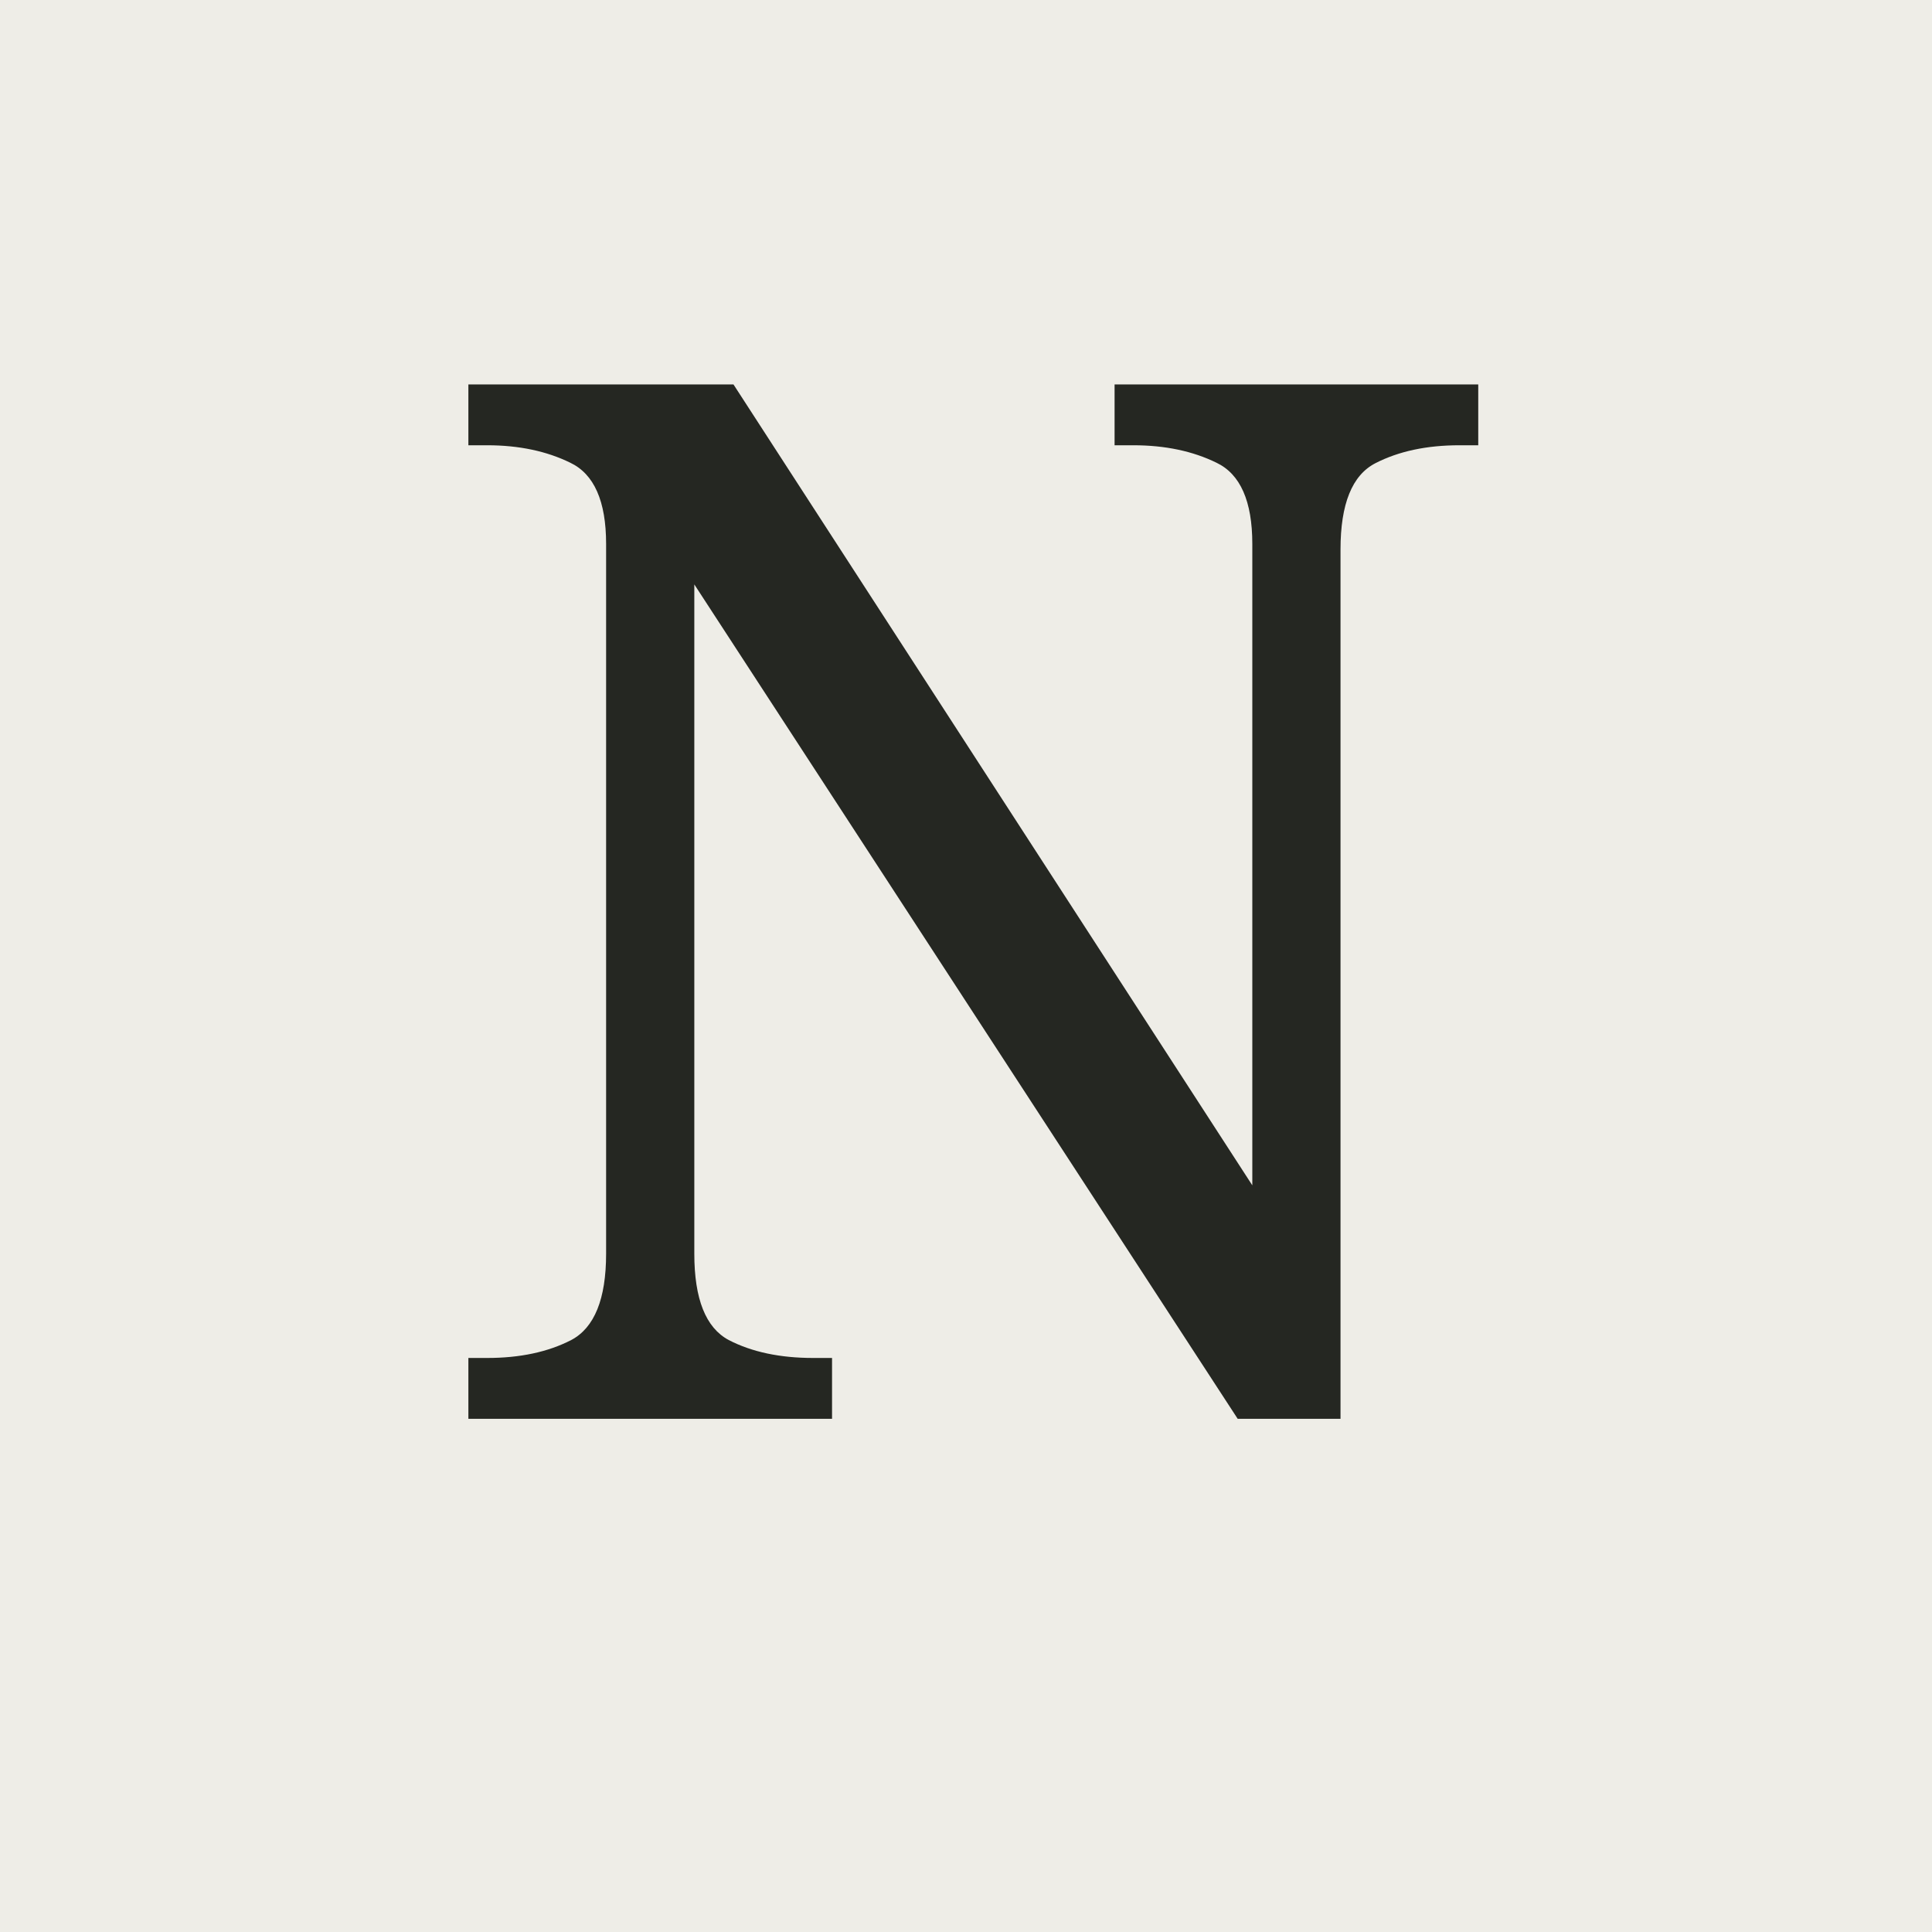
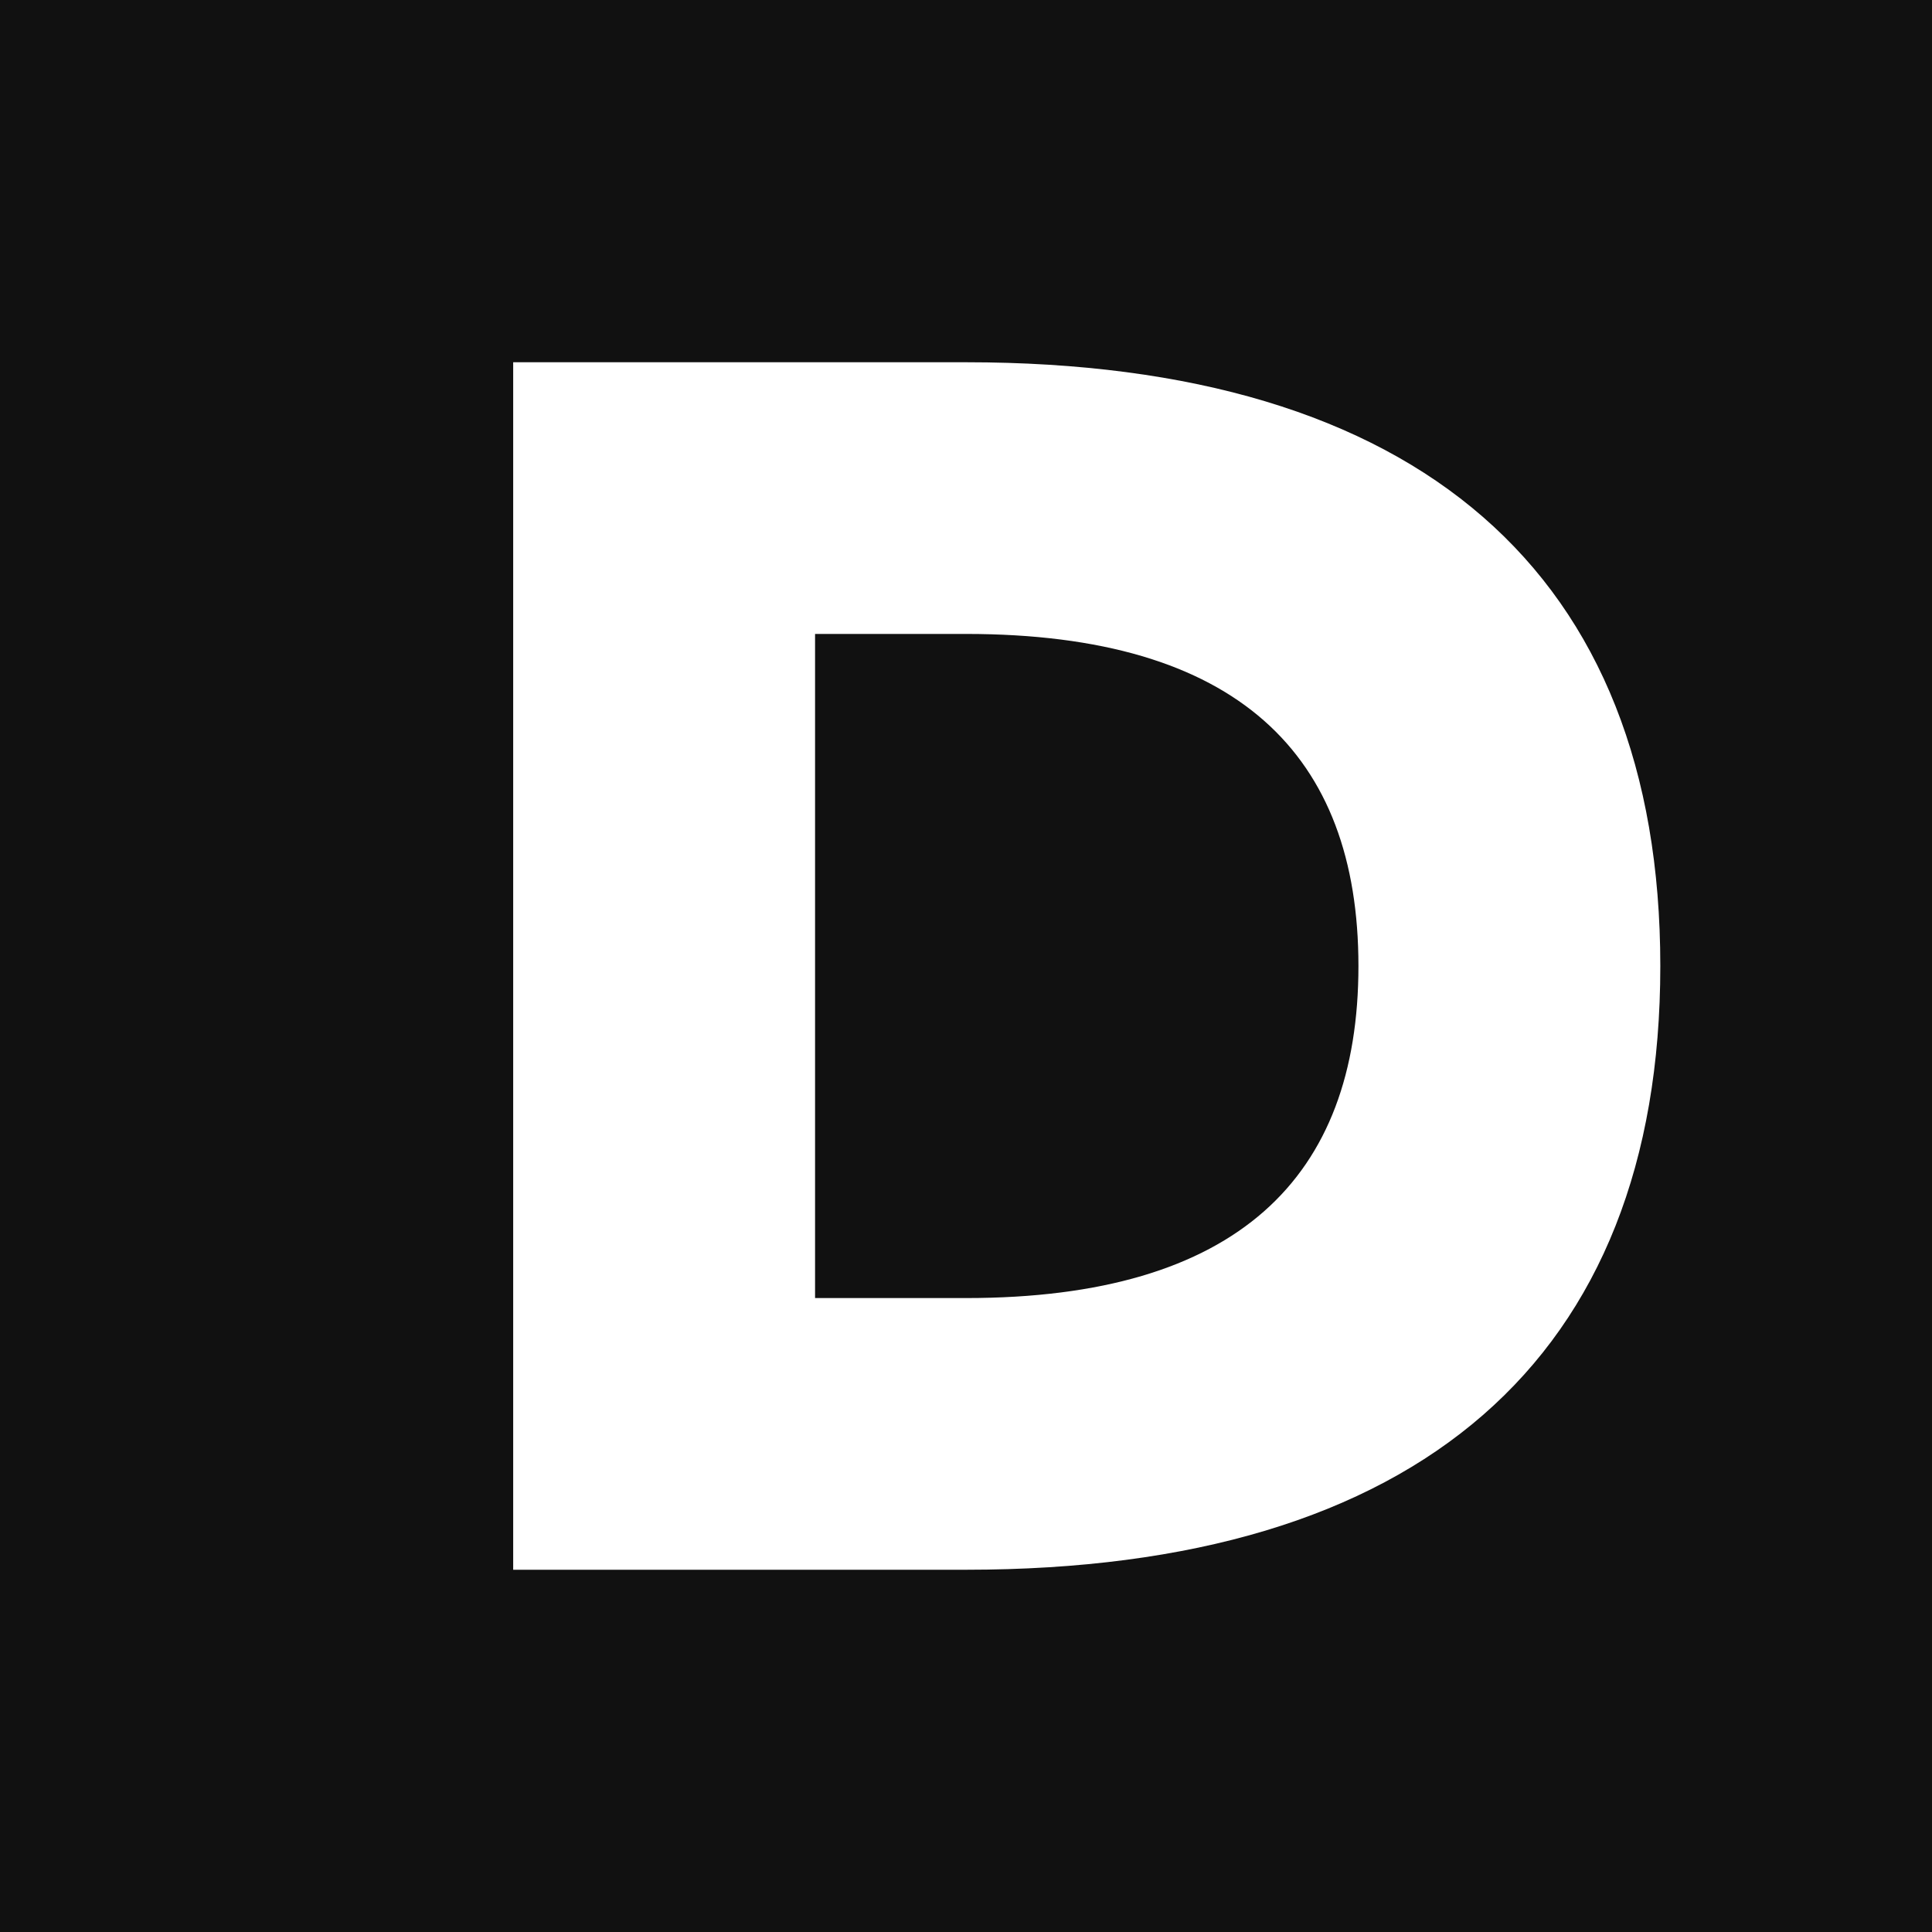
<svg xmlns="http://www.w3.org/2000/svg" viewBox="0 0 64 64">
-   <rect width="64" height="64" fill="#eeede7" />
-   <text x="32" y="47" text-anchor="middle" fill="#252722" font-family="Georgia,serif" font-size="48">N</text>
+   <rect width="64" height="64" fill="#111111" />
+   <path d="M17 12h15c15 0 23 7 23 20S47 52 32 52H17V12Zm10 9v22h5c9 0 13-4 13-11s-4-11-13-11h-5Z" fill="#ffffff" />
</svg>
